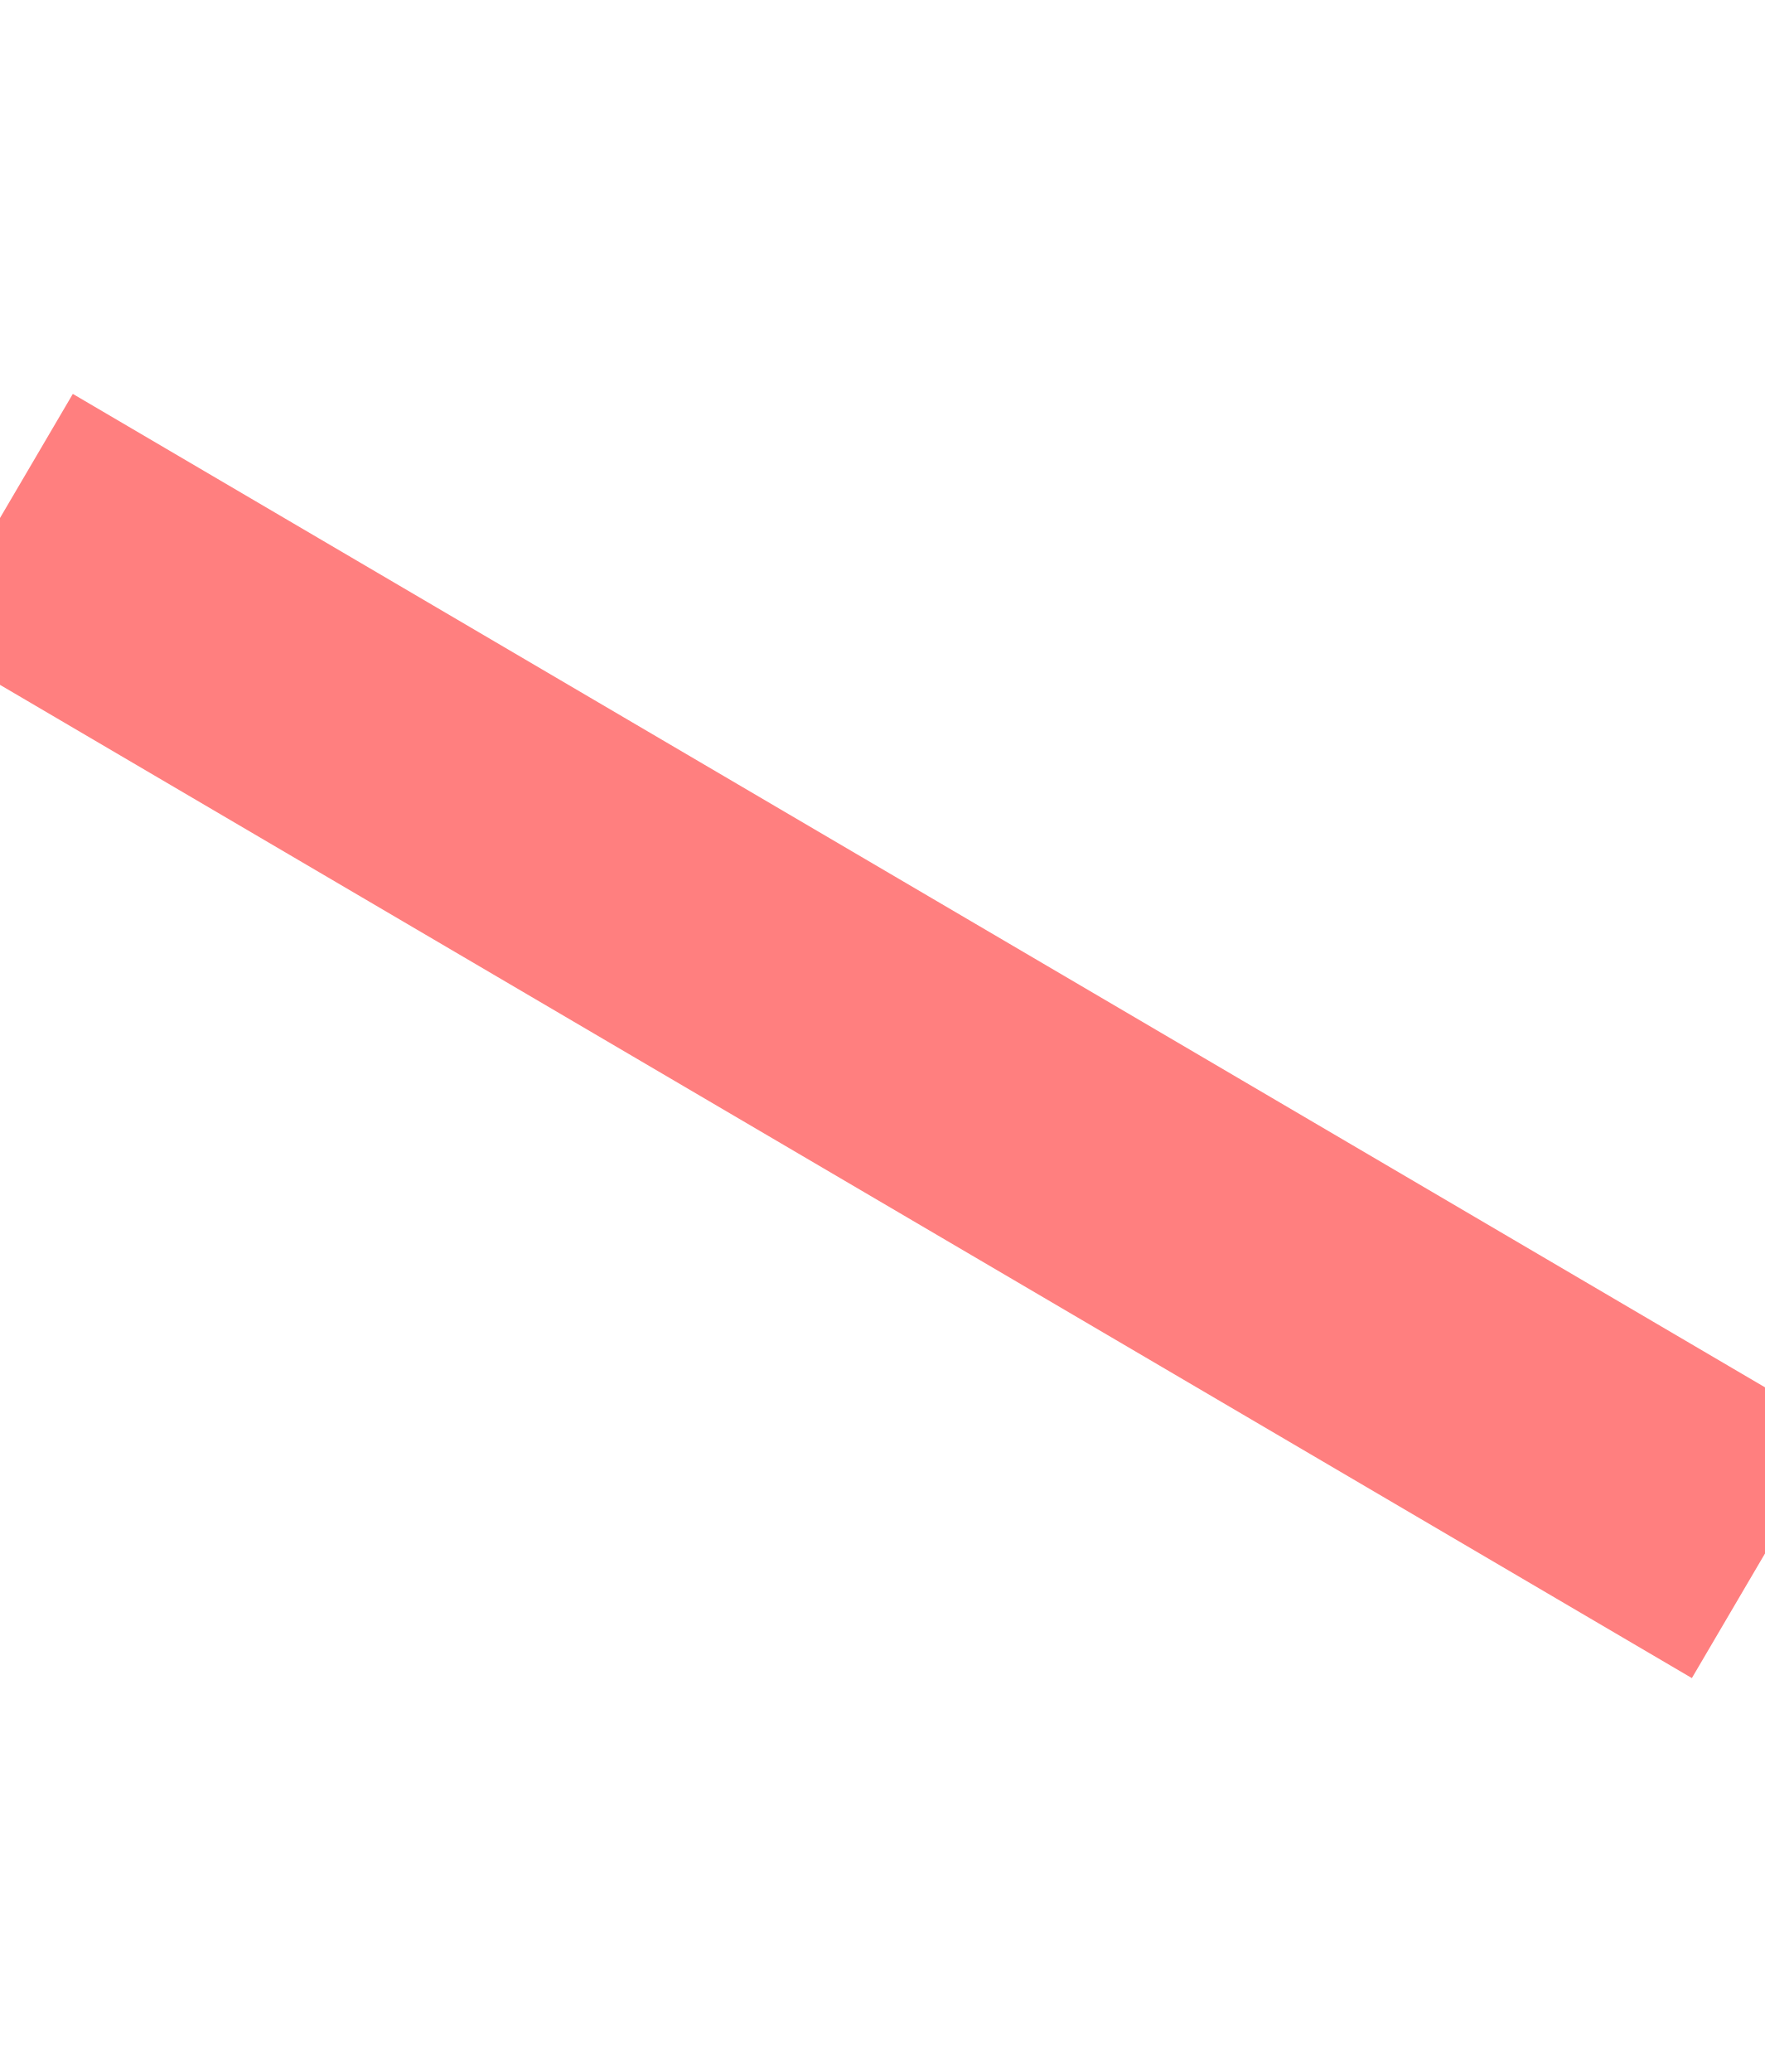
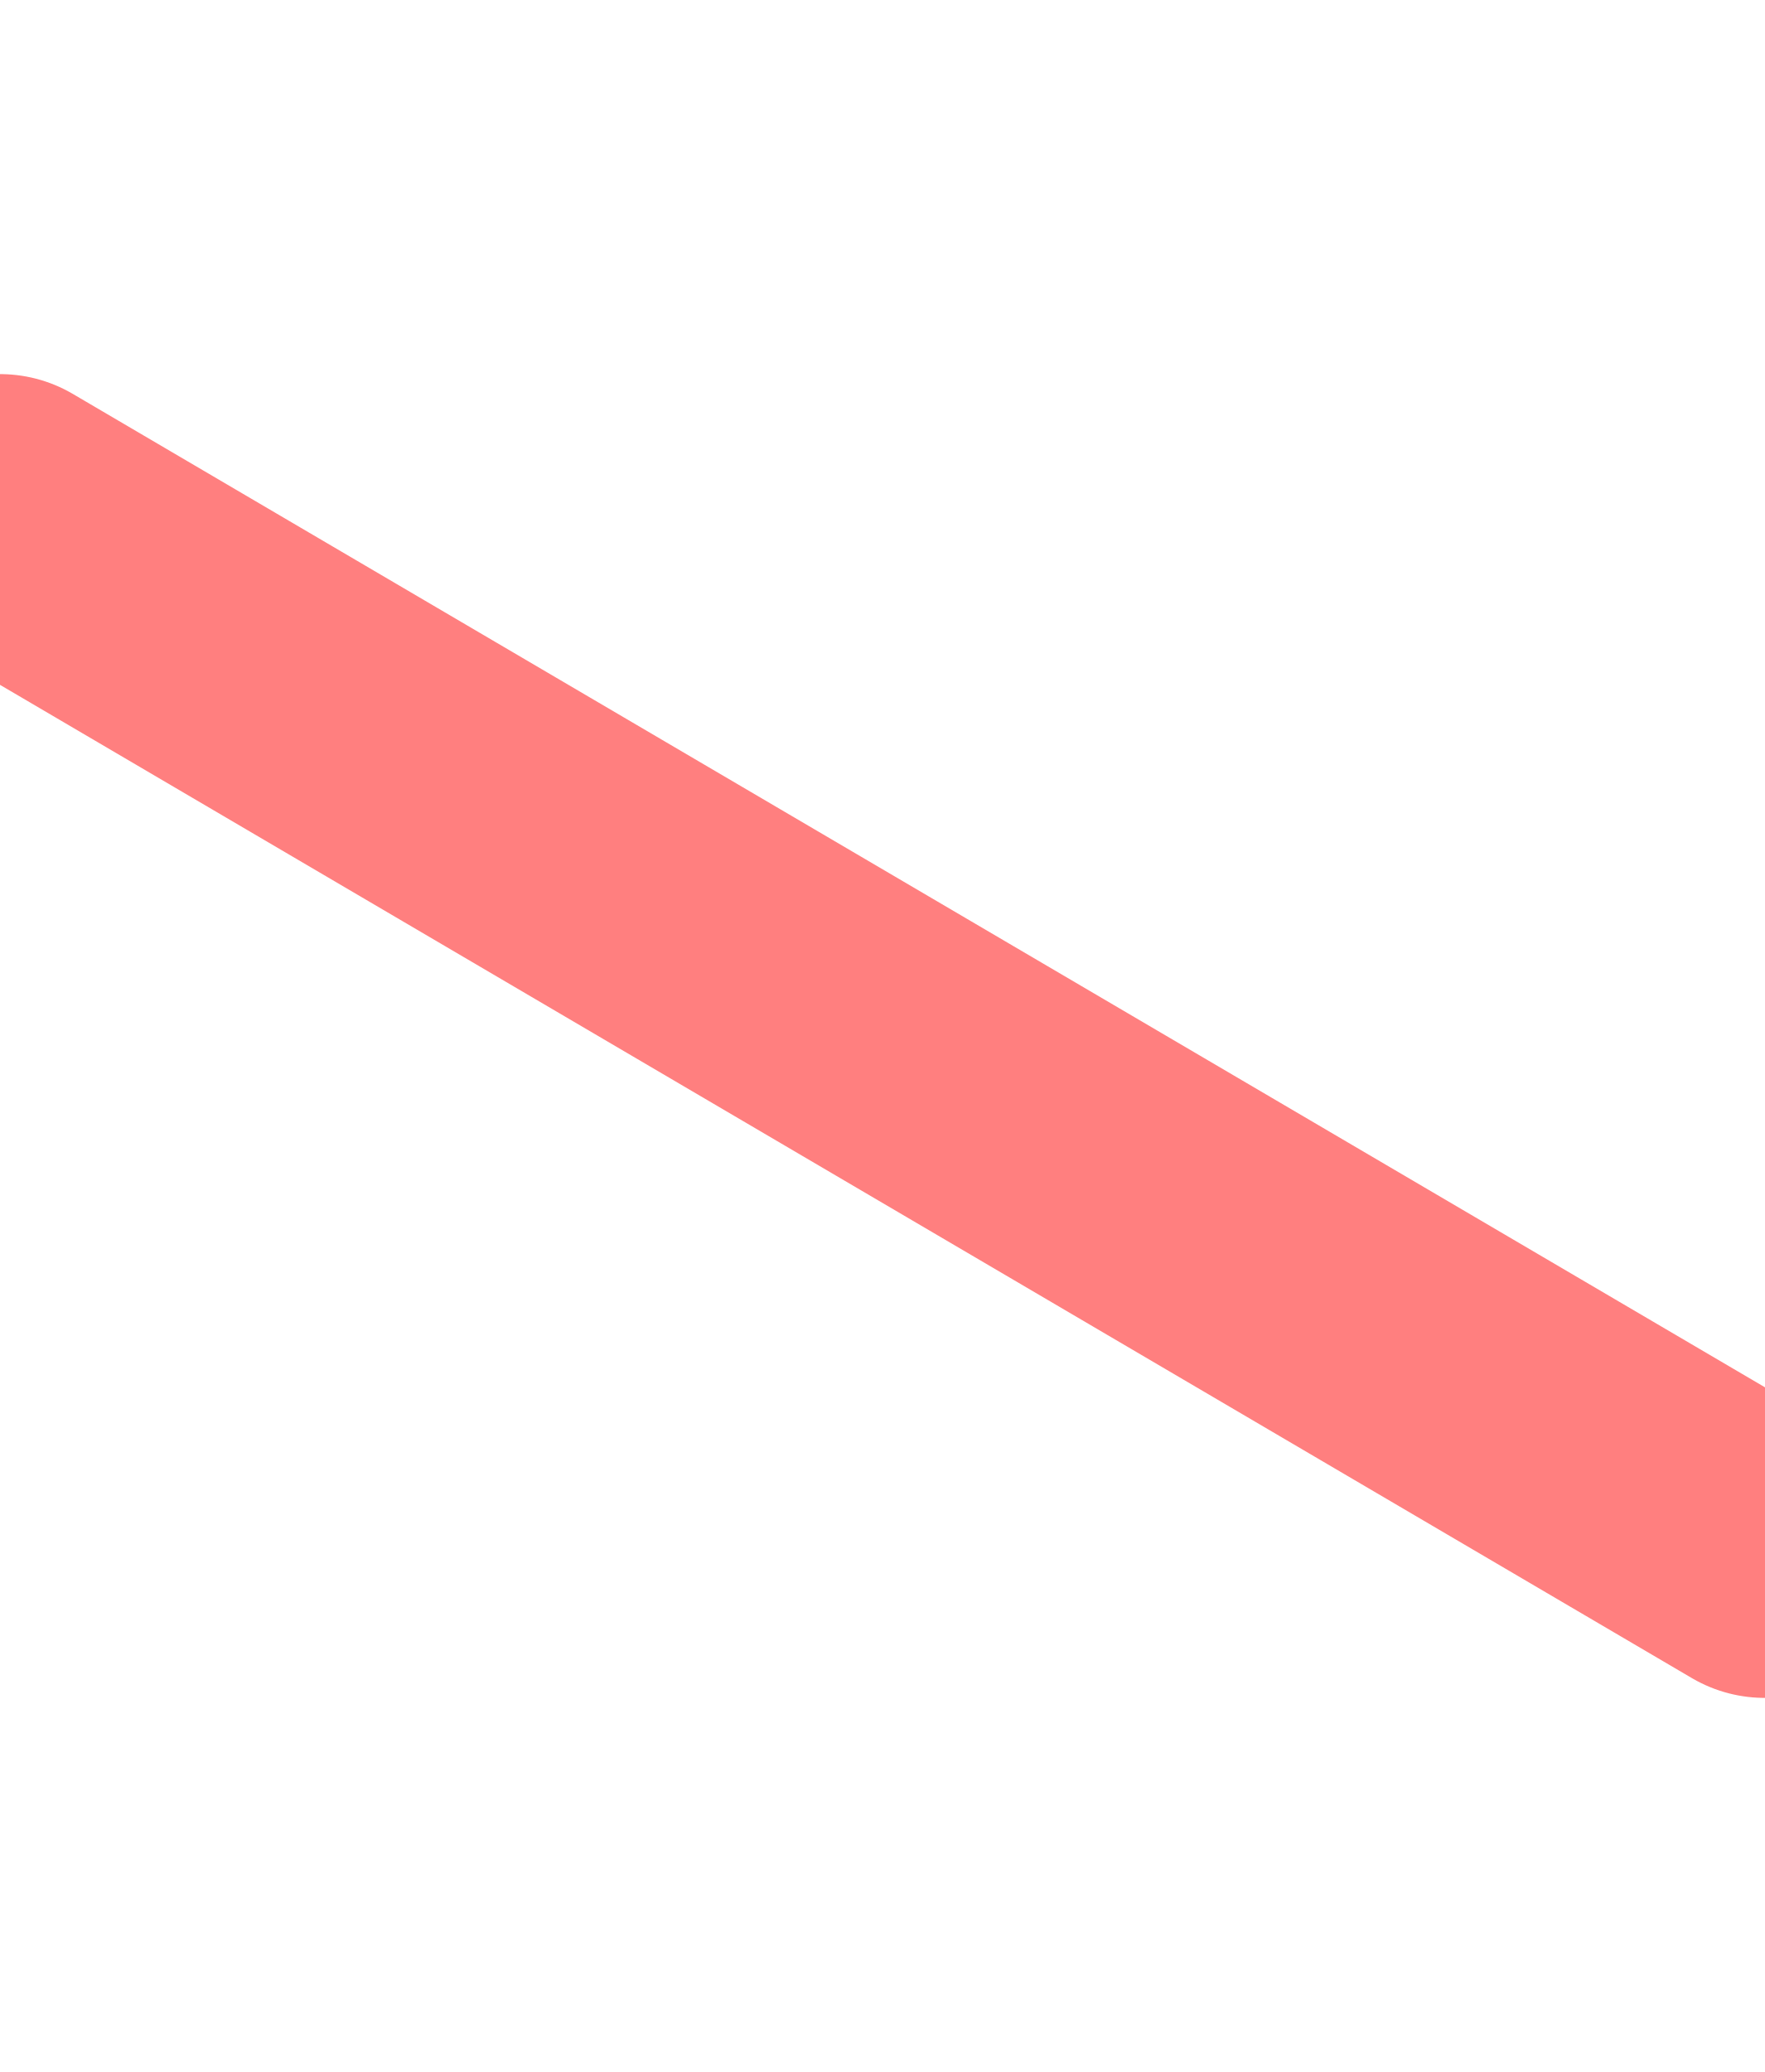
<svg xmlns="http://www.w3.org/2000/svg" width="92" height="108" viewBox="0 0 92 108" fill="none">
-   <line x1="0" y1="27" x2="92" y2="81" fill="none" stroke="#F00" stroke-opacity="0.5" stroke-width="15" stroke-linejoin="round" />
+   <line x1="0" y1="27" x2="92" y2="81" fill="none" stroke="#F00" stroke-opacity="0.5" stroke-width="15" stroke-linecap="round" />
</svg>
